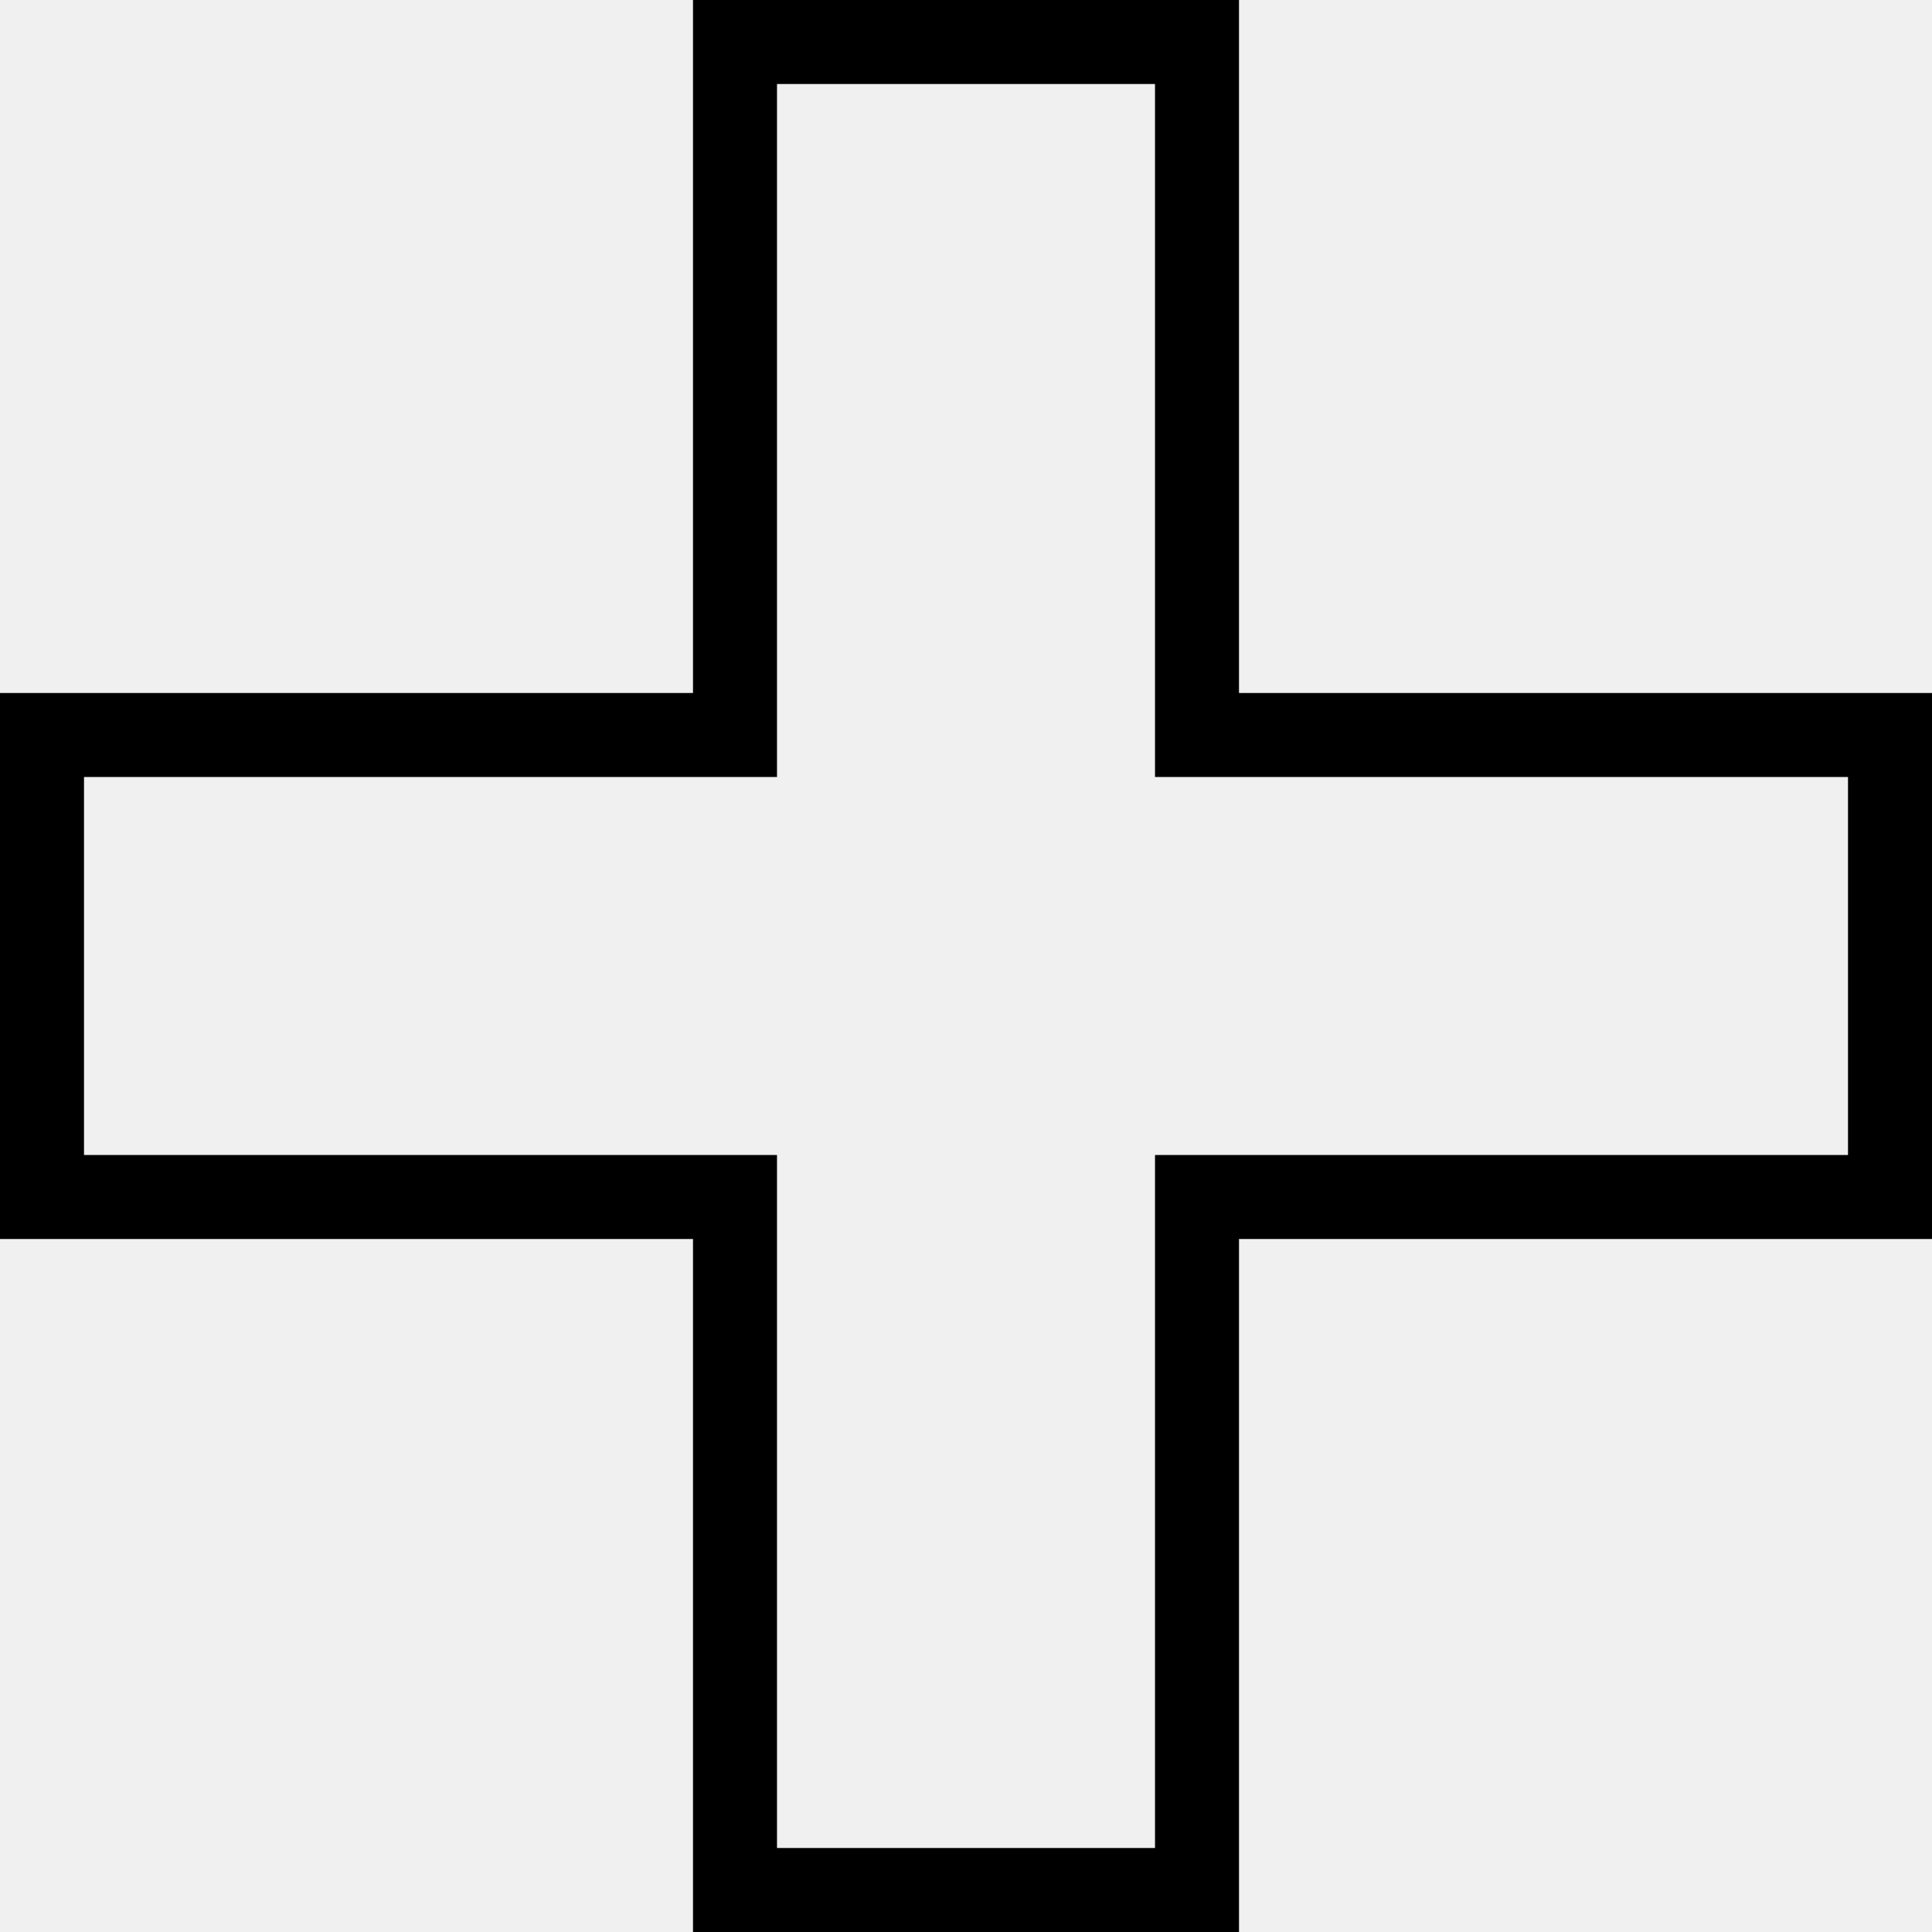
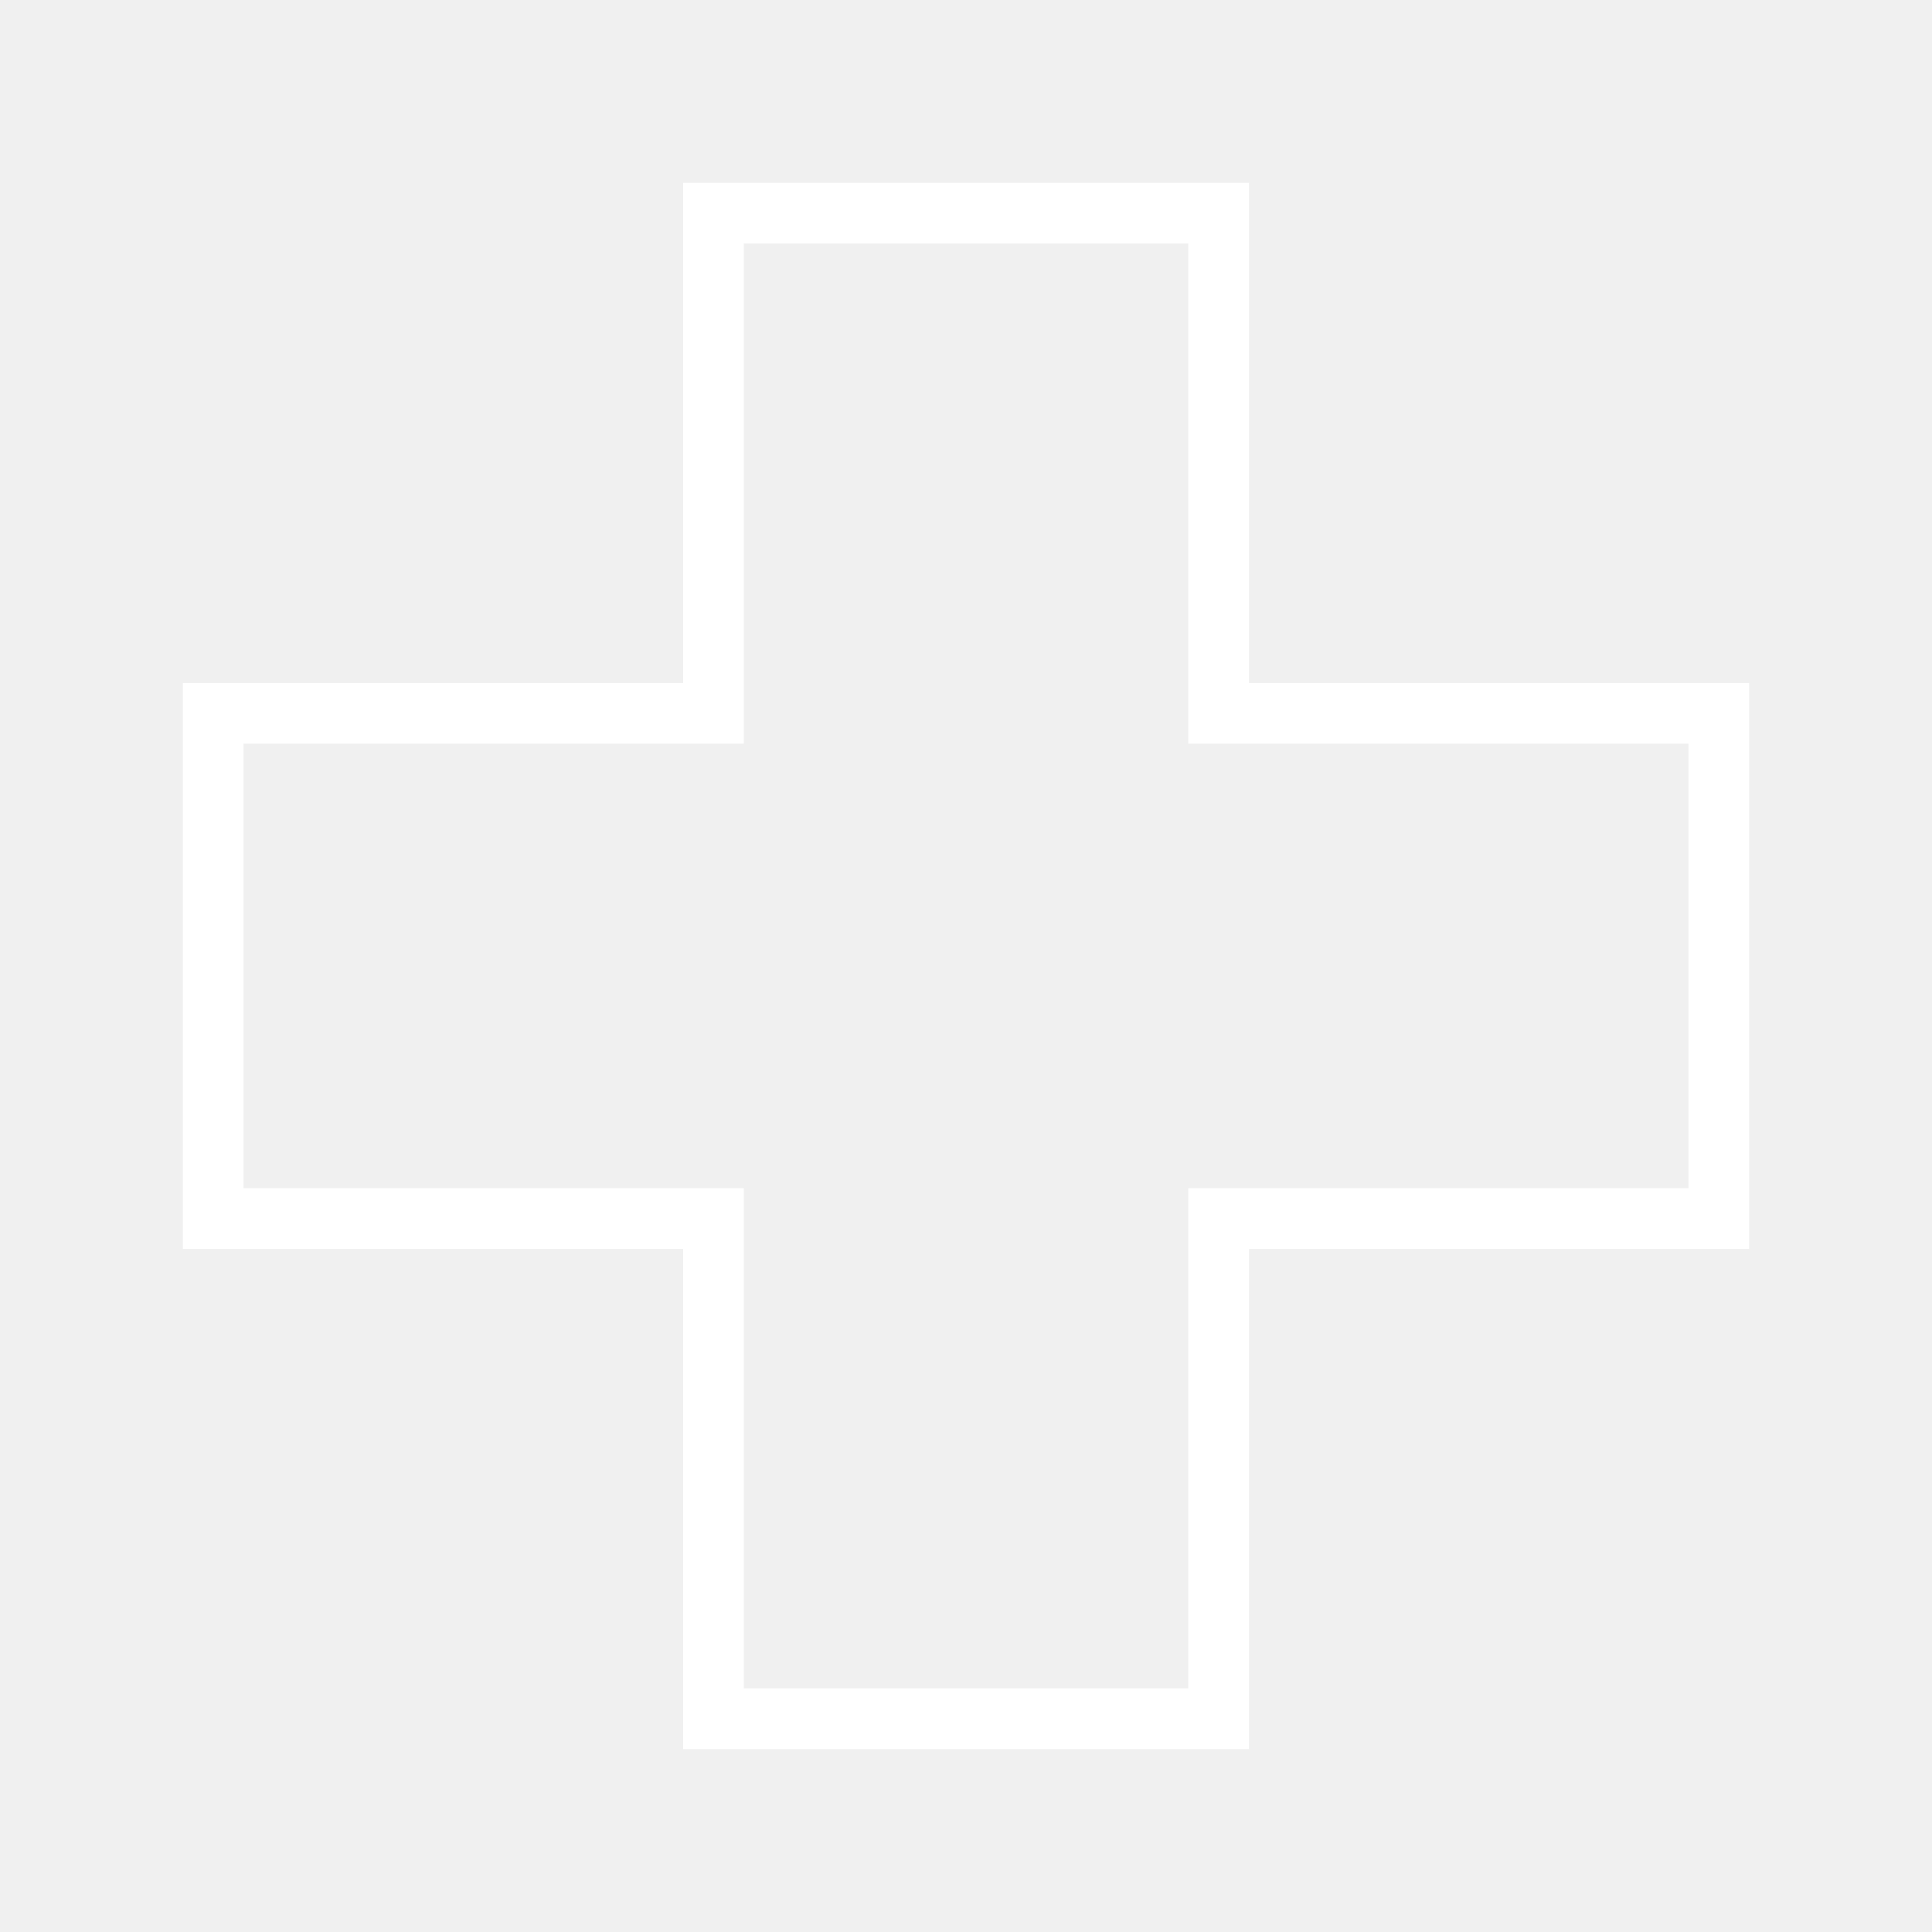
- <svg xmlns="http://www.w3.org/2000/svg" version="1.1" id="Layer_1" x="0px" y="0px" width="412.16px" height="412.16px" viewBox="273.92 17.92 412.16 412.16" enable-background="new 273.92 17.92 412.16 412.16" xml:space="preserve">
-   <g transform="translate(0,-952.3622)">
-     <path d="M421.76,970.282v8.96v138.88H282.88h-8.96v8.96v98.56v8.96h8.96h138.88v138.88v8.96h8.96h98.561h8.96v-8.96v-138.88h138.88   h8.96v-8.96v-98.56v-8.96h-8.96H538.24v-138.88v-8.96h-8.96H430.72H421.76z M439.68,988.202h80.641v138.88v8.96h8.96h138.88v80.64   H529.28h-8.96v8.96v138.88H439.68v-138.88v-8.96h-8.96H291.84v-80.64h138.88h8.96v-8.96V988.202z" />
-   </g>
+ <svg xmlns="http://www.w3.org/2000/svg" version="1.1" id="Layer_1" x="0px" y="0px" width="43px" height="43px" viewBox="0 0 43 43" enable-background="new 0 0 43 43" xml:space="preserve">
+   <path fill="#FFFFFF" d="M27.799,15.204V4.07H15.205v11.134H4.071v12.593h11.134V38.93h12.594V27.797H38.93V15.204H27.799z   M37.58,26.445h-9.781h-1.352v1.352v9.781h-9.893v-9.781v-1.352h-1.351H5.42v-9.894h9.783h1.351v-1.35V5.419h9.893v9.783v1.35h1.352  h9.781V26.445z" />
</svg>
